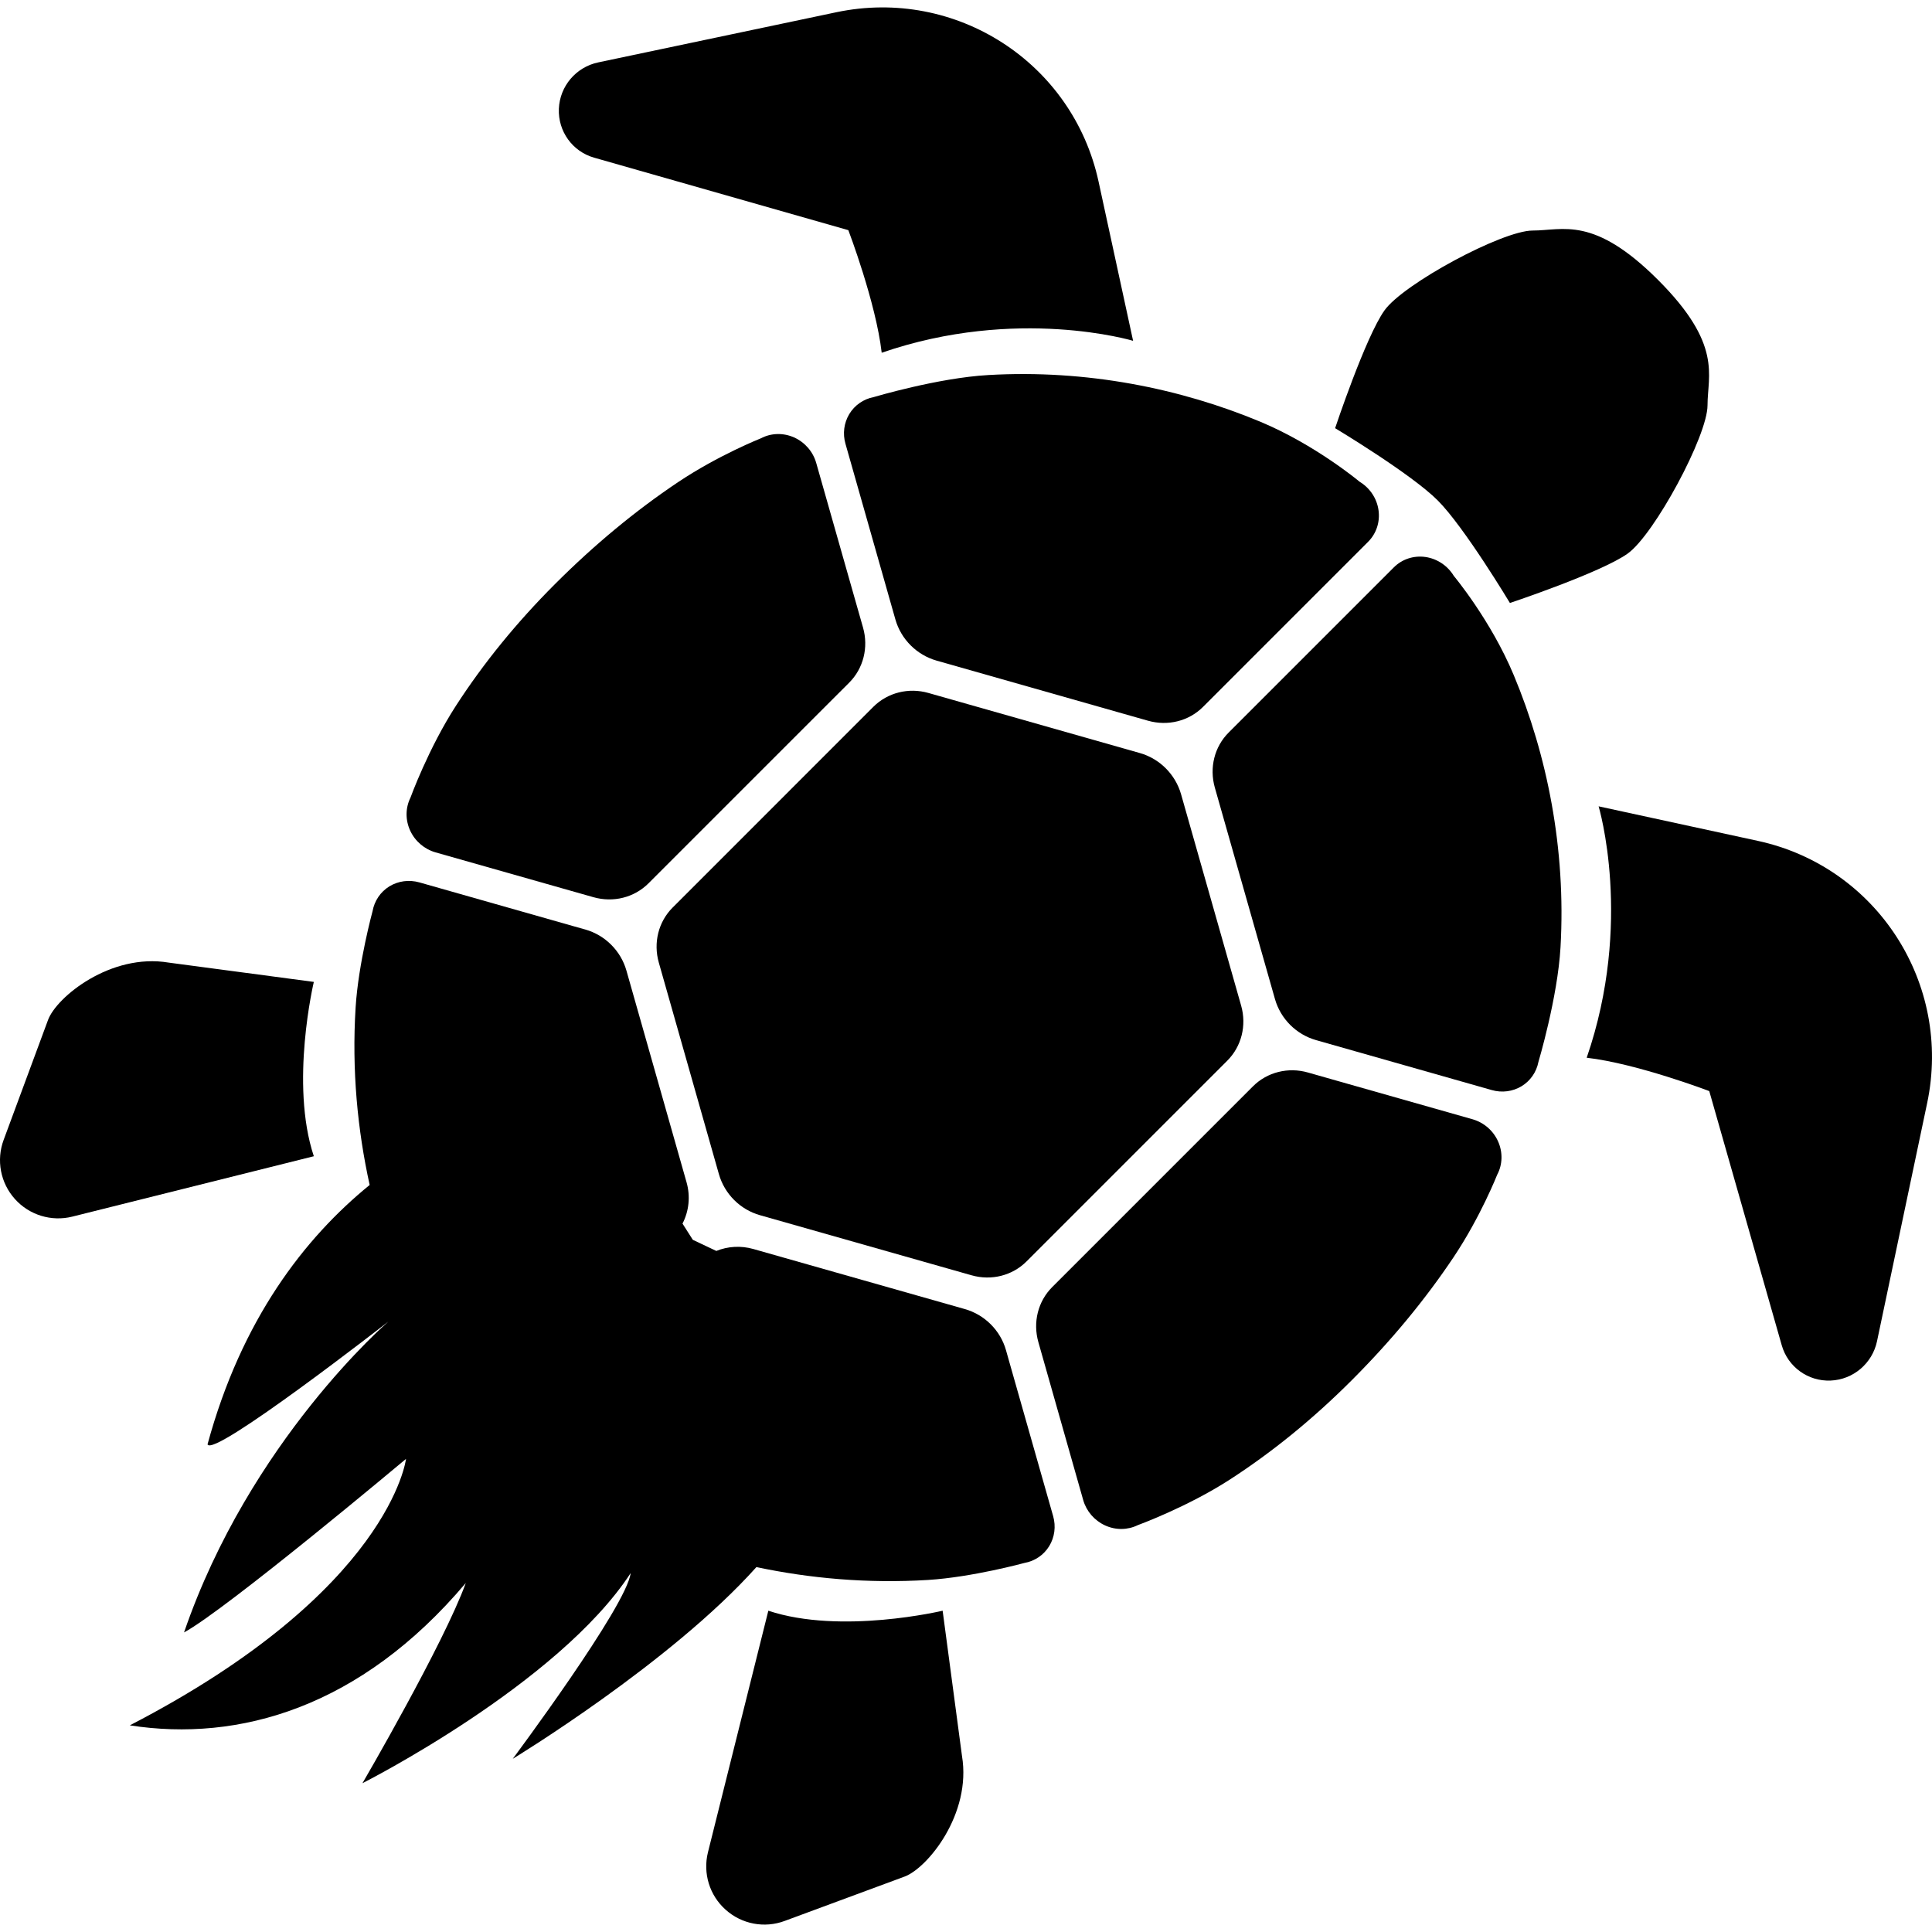
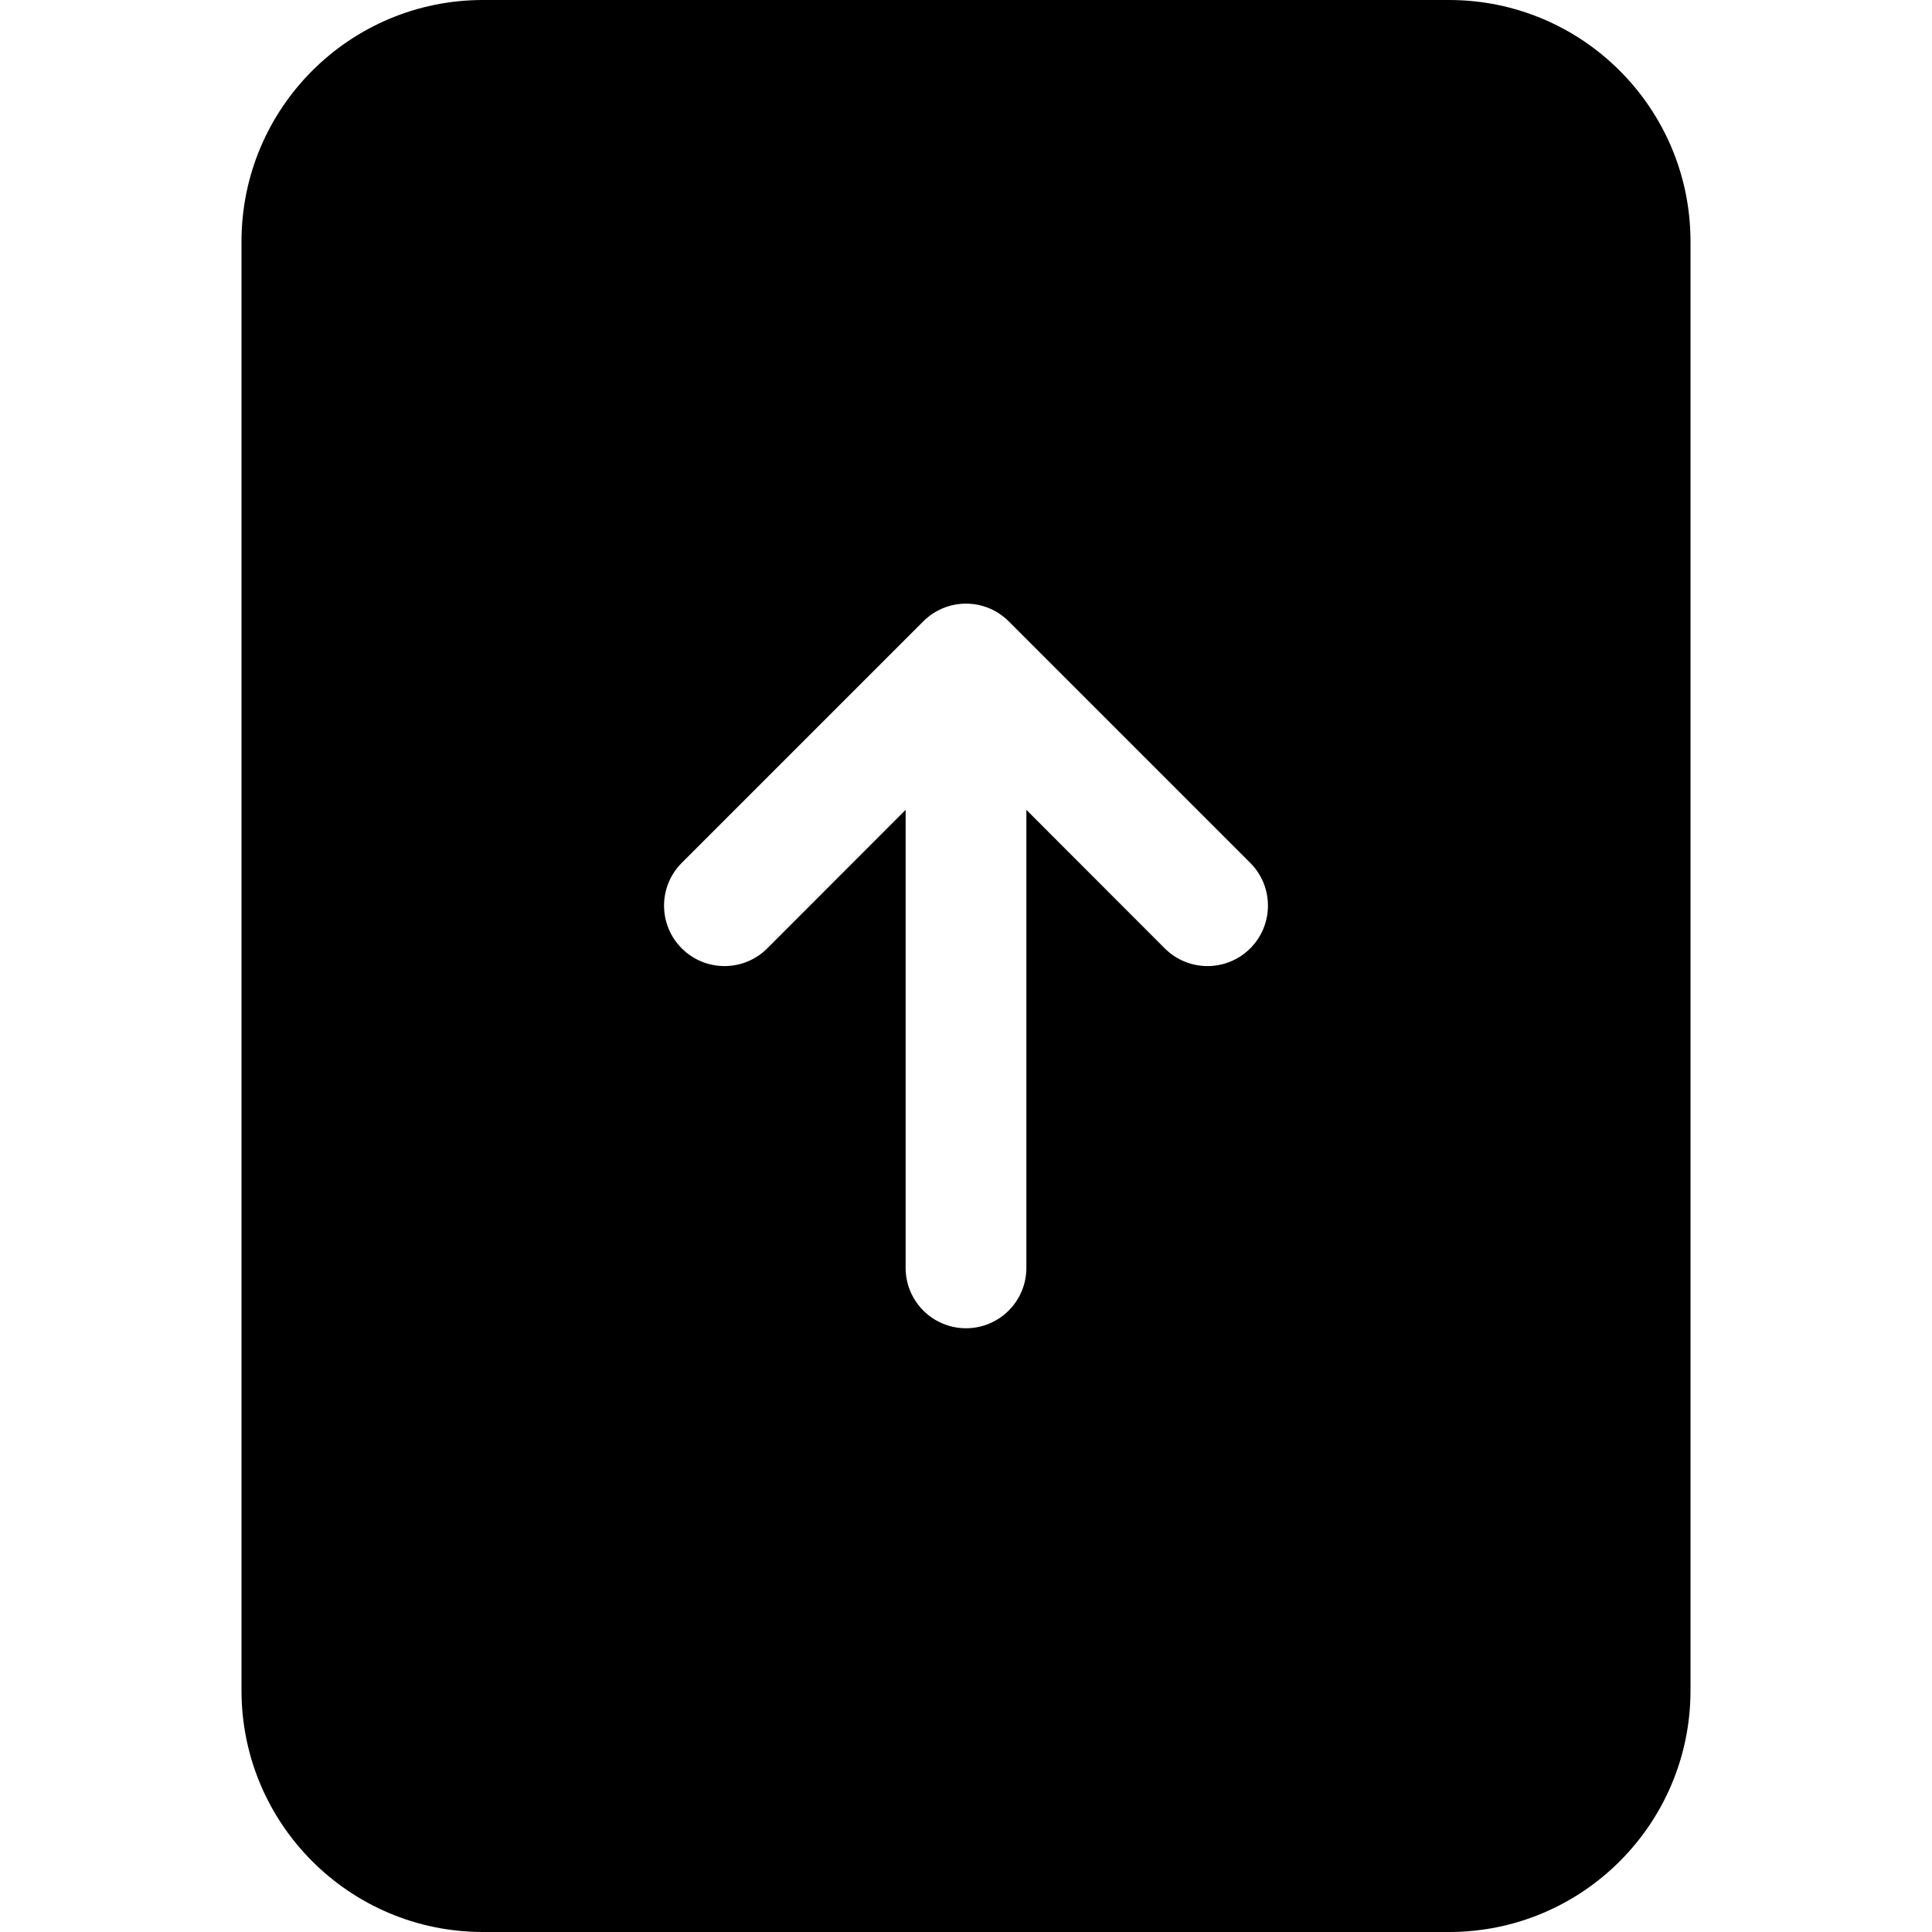
- <svg xmlns="http://www.w3.org/2000/svg" height="800px" width="800px" version="1.1" id="_x32_" viewBox="0 0 512 512" xml:space="preserve">
-   <style type="text/css">
- 	.st0{fill:#000000;}
- </style>
-   <g>
-     <path class="st0" d="M302.086,199.57l-56.04-15.926c-5.259-1.497-10.816-0.099-14.587,3.655l-53.204,53.212   c-3.762,3.762-5.16,9.32-3.663,14.587l15.918,56.039c1.488,5.259,5.648,9.427,10.906,10.907l56.049,15.918   c5.251,1.497,10.808,0.099,14.579-3.672l53.203-53.204c3.762-3.762,5.16-9.311,3.672-14.57l-15.926-56.04   C311.488,205.226,307.337,201.059,302.086,199.57z" />
-     <path class="st0" d="M261.906,99.39c-13.38,0.76-30.381,5.846-30.381,5.846c-2.704,0.521-5.036,2.15-6.45,4.482   c-1.414,2.349-1.794,5.202-1.017,7.889l13.23,46.555c1.496,5.251,5.656,9.41,10.907,10.907l56.031,15.926   c5.268,1.496,10.825,0.107,14.587-3.664l43.777-43.777c2.167-2.174,3.175-5.259,2.729-8.368c-0.438-3.109-2.29-5.879-5.002-7.517   c0,0-11.693-9.79-26.329-15.91C312.894,102.97,288.045,97.877,261.906,99.39z" />
-     <path class="st0" d="M115.41,225.883l41.85,11.882c5.268,1.496,10.816,0.099,14.587-3.663l53.211-53.204   c3.754-3.77,5.152-9.328,3.656-14.587l-2.108-7.392L216.31,122.7c-0.852-3.018-3.026-5.507-5.879-6.781   c-2.87-1.273-6.103-1.182-8.806,0.248c0,0-11.214,4.441-21.913,11.594c-11.288,7.558-22.186,16.58-32.614,27.006   c-10.187,10.188-18.961,20.962-26.27,32.267c-7.31,11.303-12.065,24.386-12.065,24.386c-1.332,2.687-1.356,5.888-0.067,8.69   C109.986,222.914,112.458,225.039,115.41,225.883z" />
-     <path class="st0" d="M385.273,152.618c-1.645-2.712-4.415-4.564-7.524-5.011c-3.101-0.438-6.186,0.571-8.352,2.738l-43.785,43.785   c-3.771,3.754-5.16,9.32-3.672,14.578l15.935,56.04c1.488,5.251,5.648,9.41,10.907,10.899l46.546,13.23   c2.696,0.777,5.549,0.397,7.889-1.008c2.34-1.414,3.96-3.754,4.482-6.45c0,0,5.086-17.018,5.854-30.381   c1.496-26.138-3.581-51.004-12.379-72.09C395.064,164.311,385.273,152.618,385.273,152.618z" />
-     <path class="st0" d="M390.243,296.617l-36.227-10.288l-7.384-2.1c-5.268-1.505-10.817-0.099-14.579,3.654l-53.212,53.212   c-3.762,3.763-5.16,9.32-3.663,14.579l11.883,41.858c0.843,2.96,2.968,5.416,5.771,6.706c2.804,1.299,5.996,1.266,8.691-0.058   c0,0,13.074-4.763,24.386-12.073c11.296-7.31,22.07-16.084,32.266-26.279c10.428-10.42,19.449-21.318,27.008-32.613   c7.161-10.684,11.593-21.913,11.593-21.913c1.431-2.688,1.513-5.938,0.24-8.79C395.75,299.643,393.253,297.476,390.243,296.617z" />
-     <path class="st0" d="M267.48,360.934l-0.876-3.101c-1.488-5.268-5.656-9.427-10.915-10.916l-56.048-15.918   c-3.324-0.942-6.772-0.719-9.807,0.513l-6.227-2.944l-2.737-4.3c1.704-3.291,2.142-7.211,1.067-10.973l-15.918-56.048   c-1.488-5.268-5.648-9.419-10.907-10.916l-3.118-0.876l-40.849-11.61c-2.729-0.769-5.606-0.389-7.972,1.058   c-2.34,1.447-3.944,3.821-4.44,6.566c0,0-3.754,13.768-4.49,25.493c-1.041,16.646,0.513,32.523,3.722,47.068   c-17.316,14.091-33.978,35.69-42.966,68.733c1.331,3.787,47.912-32.522,47.912-32.522s-36.699,31.563-54.138,82.368   c11.089-5.97,58.827-45.992,58.827-45.992s-4.119,34.887-73.199,70.618c28.859,4.49,61.134-4.68,89.034-37.723   c-5.83,16.108-27.379,53.054-27.379,53.054s51.823-26.164,71.073-55.676c-1.033,8.724-31.24,49.209-31.24,49.209   s41.883-25.419,64.566-50.805c14.124,2.993,29.471,4.399,45.529,3.407c11.718-0.737,25.486-4.499,25.486-4.499   c2.754-0.488,5.127-2.1,6.574-4.449c1.447-2.365,1.827-5.226,1.05-7.963L267.48,360.934z" />
-     <path class="st0" d="M400.142,159.796c0,0,24.162-8.054,31.216-13.098c7.054-5.036,21.153-31.207,21.153-39.279   c0-8.053,4.027-16.099-13.098-33.225c-17.117-17.118-25.179-13.099-33.225-13.099c-8.071,0-34.243,14.1-39.278,21.153   c-5.044,7.054-13.09,31.224-13.09,31.224s20.135,12.081,27.181,19.134C388.052,139.652,400.142,159.796,400.142,159.796z" />
-     <path class="st0" d="M157.459,41.787l67.36,19.209c0,0,7.31,19.16,8.84,32.482c35.913-12.387,66.624-3.159,66.624-3.159   l-9.154-42.206c-6.847-31.538-37.814-51.533-69.494-44.868l-63.118,13.296c-5.871,1.241-10.163,6.302-10.411,12.28   C147.858,34.8,151.712,40.158,157.459,41.787z" />
-     <path class="st0" d="M465.848,222.84l-42.198-9.154c0,0,9.236,30.712-3.159,66.624c13.322,1.53,32.482,8.84,32.482,8.84   l19.209,67.369c1.638,5.738,6.988,9.601,12.966,9.344c5.978-0.248,11.039-4.548,12.28-10.418l13.288-63.111   C517.39,260.663,497.394,229.678,465.848,222.84z" />
-     <path class="st0" d="M83.169,260.216l-38.476-5.118c-15.398-2.572-29.728,9.145-31.961,15.198L0.966,302.083   c-1.994,5.367-0.852,11.395,2.968,15.653c3.812,4.267,9.683,6.07,15.232,4.681l64.003-16.001   C76.761,287.165,83.169,260.216,83.169,260.216z" />
-     <path class="st0" d="M249.809,426.855c0,0-26.941,6.418-46.192,0l-16,64.012c-1.381,5.549,0.405,11.42,4.68,15.224   c4.258,3.828,10.286,4.978,15.653,2.976l31.786-11.758c6.054-2.25,17.771-16.572,15.2-31.969L249.809,426.855z" />
-   </g>
+ <svg xmlns="http://www.w3.org/2000/svg" width="16" height="16" fill="currentColor" class="bi bi-file-arrow-up-fill" viewBox="0 0 16 16">
+   <path d="M12 0H4a2 2 0 0 0-2 2v12a2 2 0 0 0 2 2h8a2 2 0 0 0 2-2V2a2 2 0 0 0-2-2M7.5 6.707 6.354 7.854a.5.5 0 1 1-.708-.708l2-2a.5.5 0 0 1 .708 0l2 2a.5.5 0 0 1-.708.708L8.5 6.707V10.5a.5.5 0 0 1-1 0z" />
</svg>
